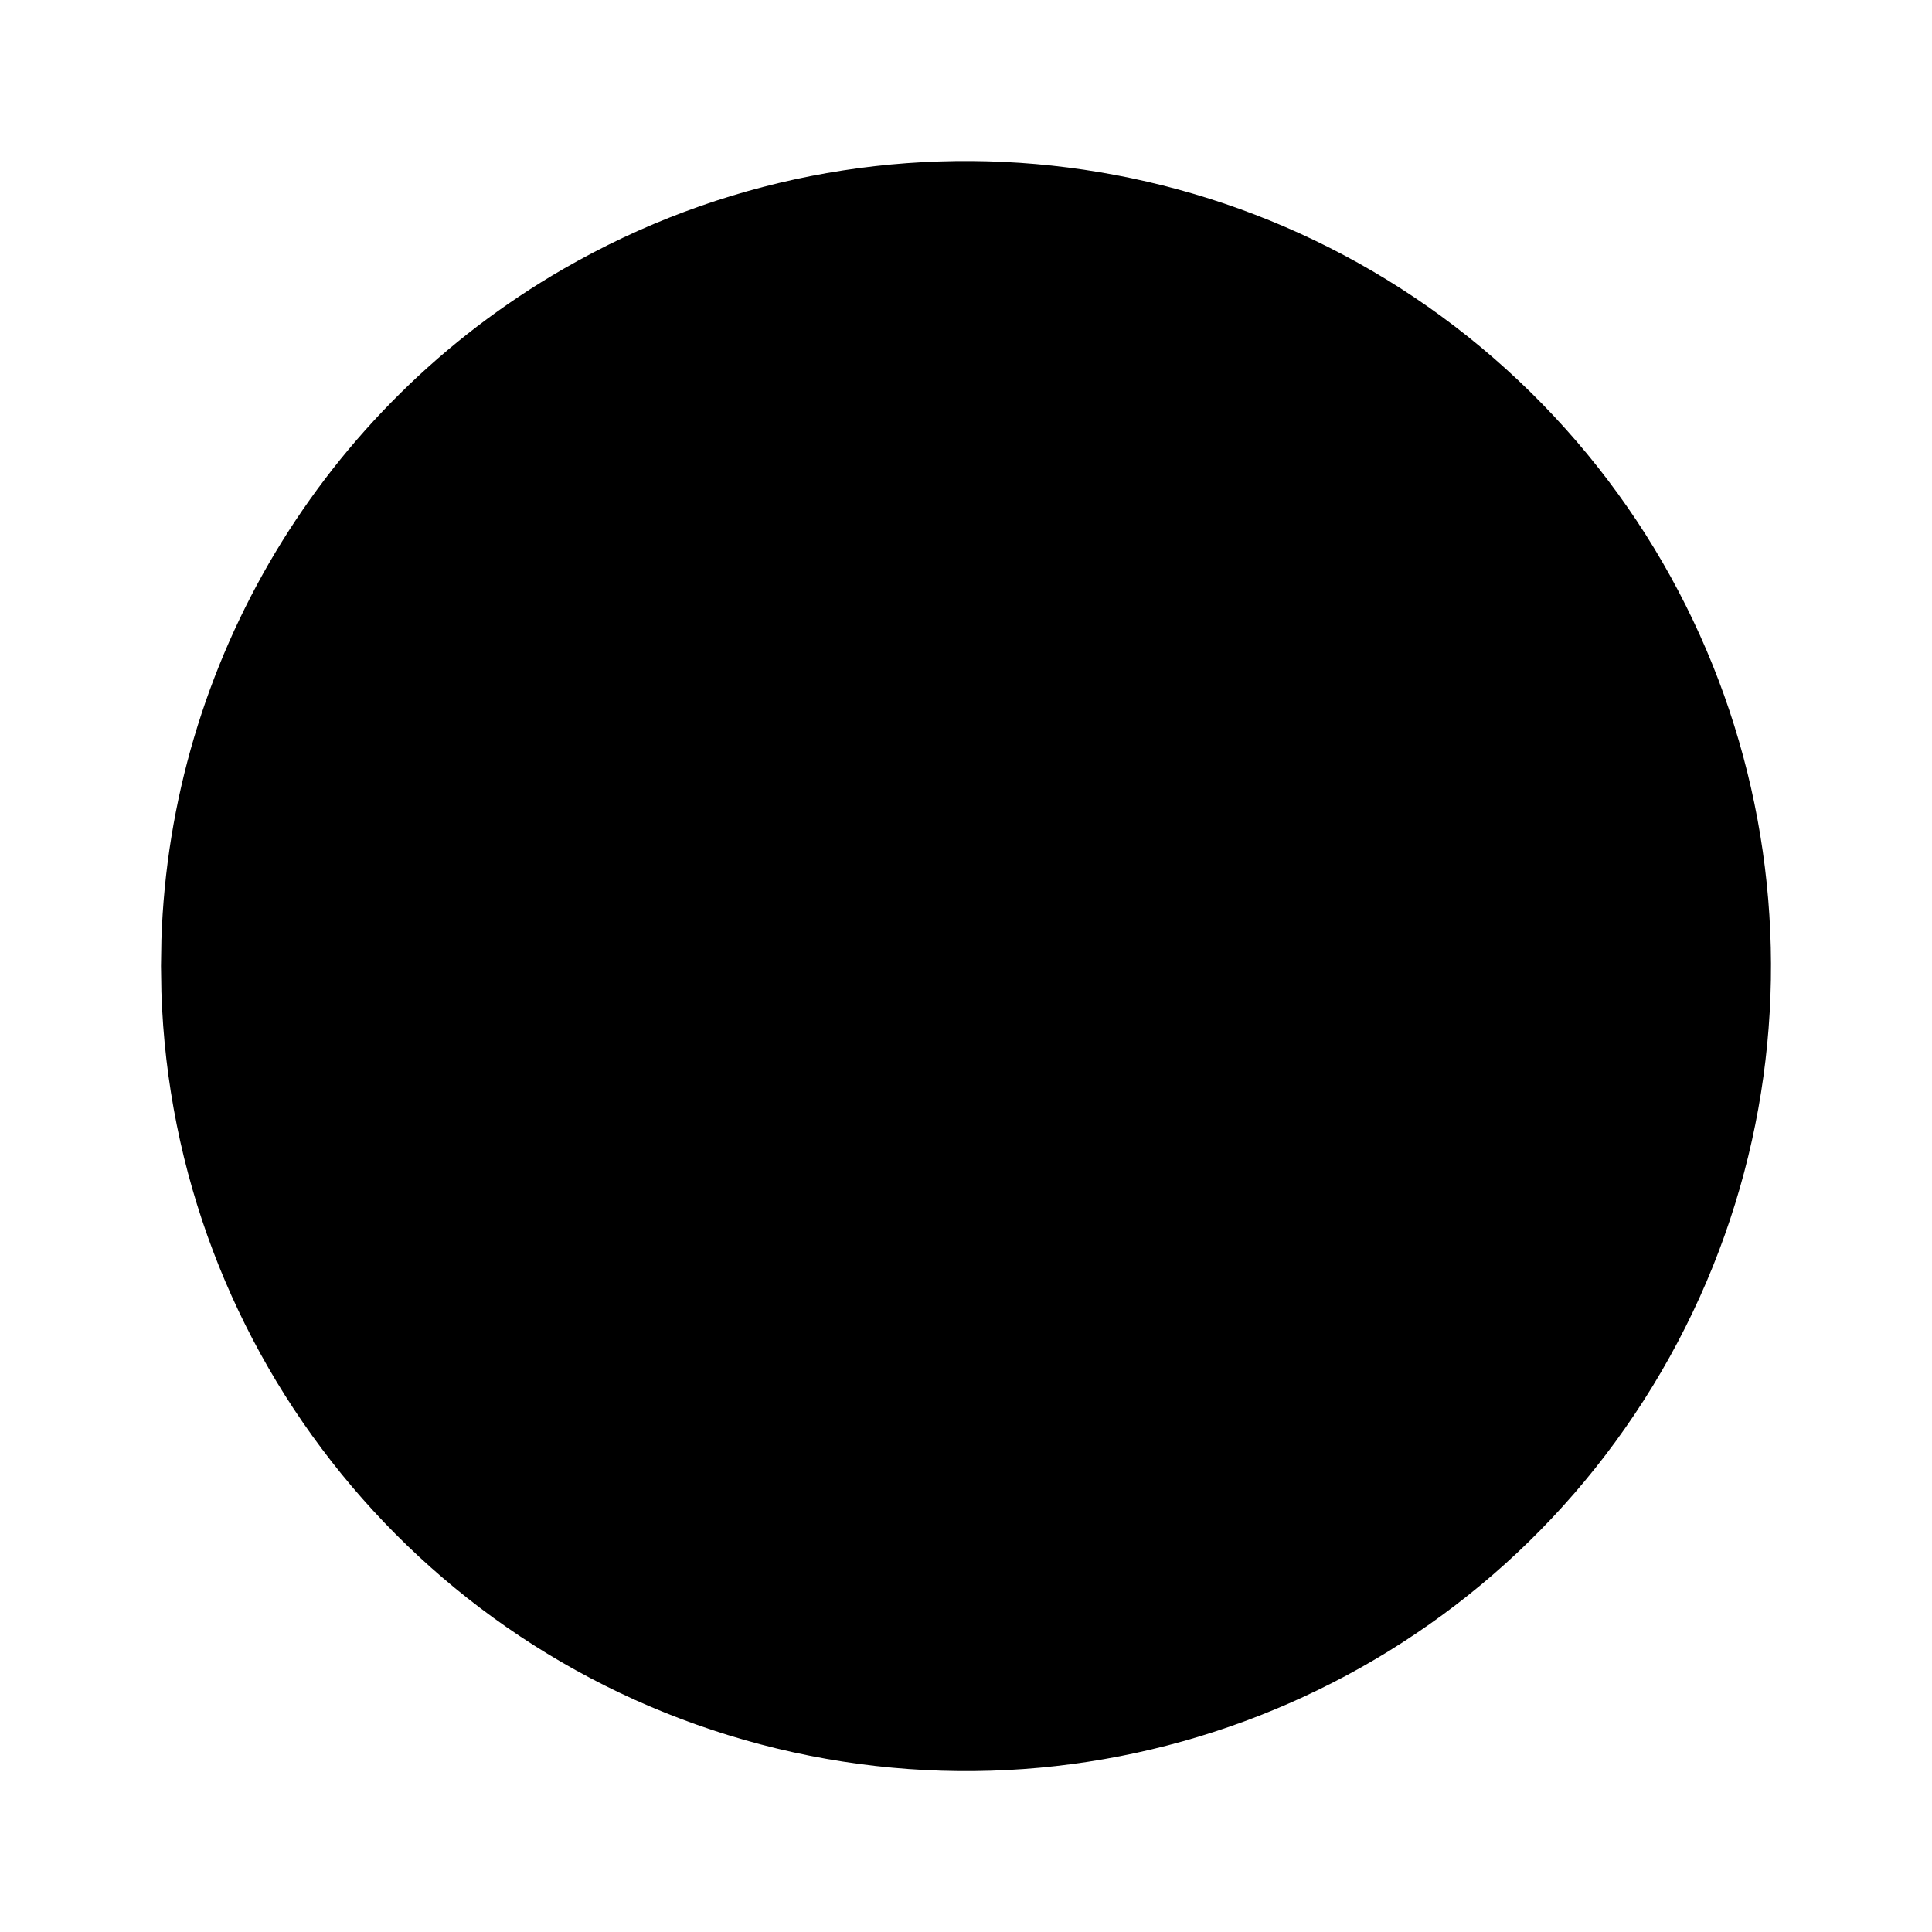
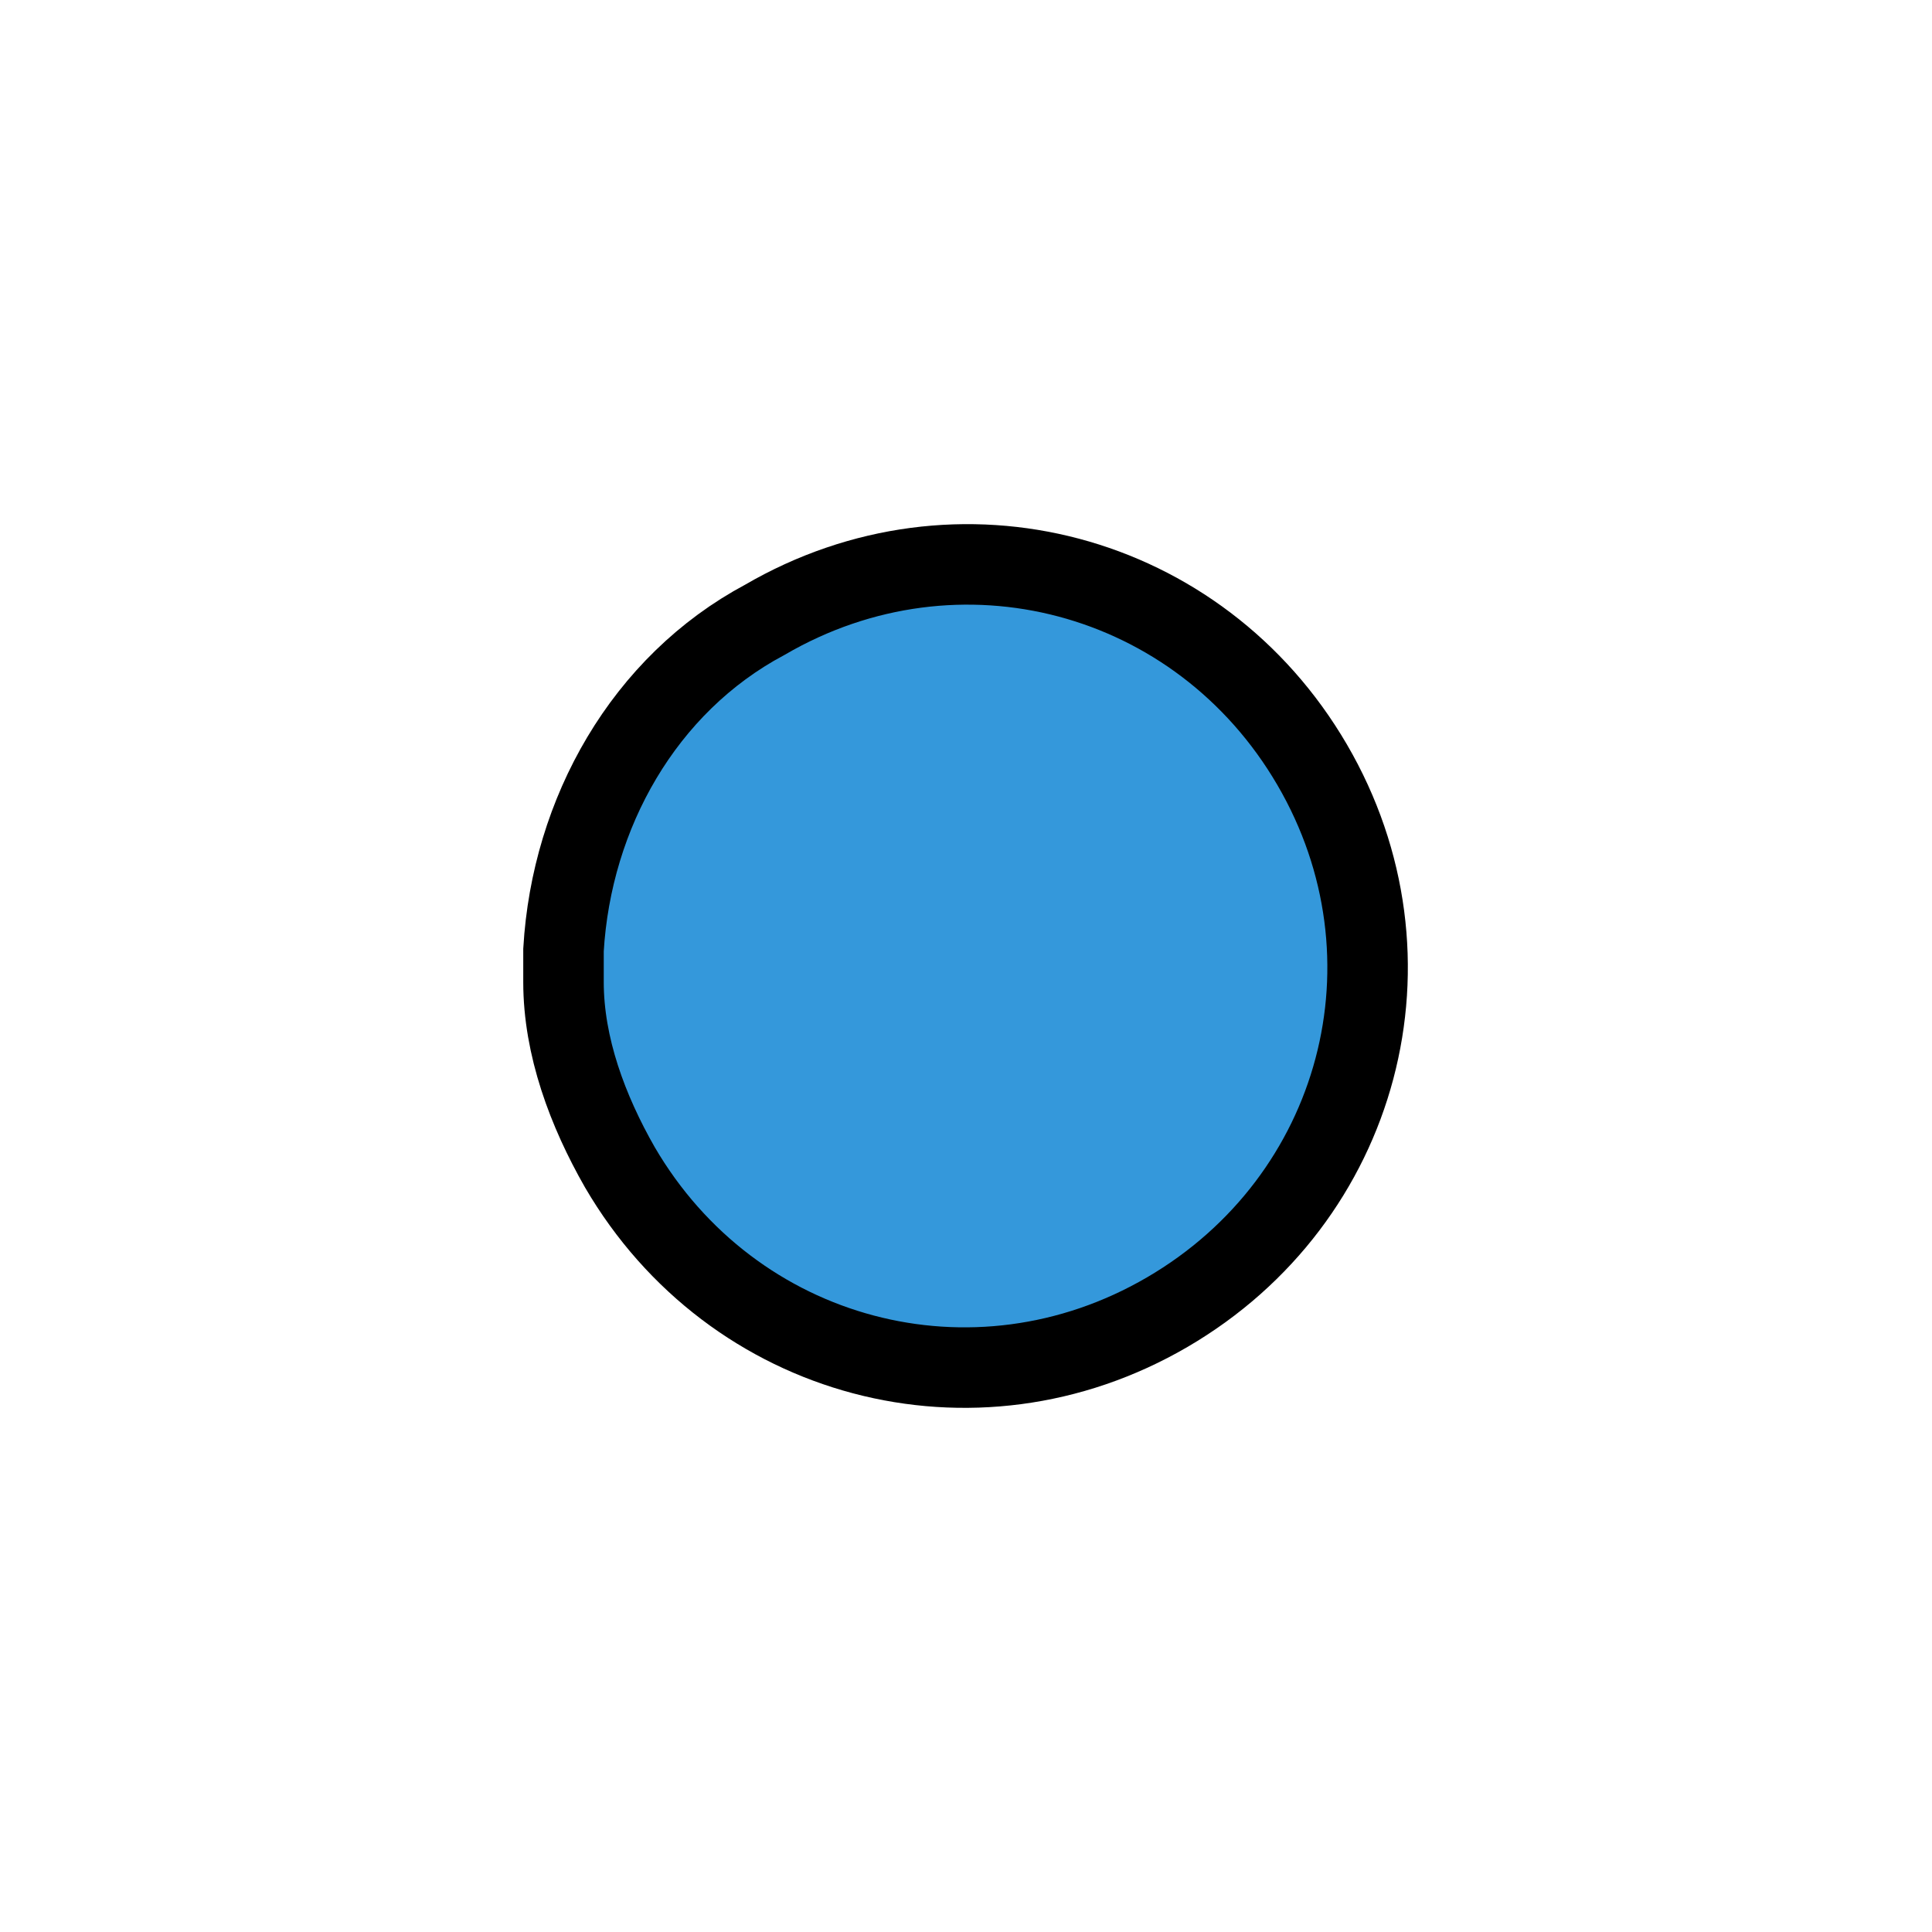
- <svg xmlns="http://www.w3.org/2000/svg" class="icon icon-tabler icon-tabler-circle-filled" width="24" height="24" viewBox="0 0 24 24" stroke-width="2" stroke="currentColor" fill="none" stroke-linecap="round" stroke-linejoin="round">
-   <path stroke="none" d="M0 0h24v24H0z" fill="none" />
-   <path d="M7 3.34a10 10 0 1 1 -4.995 8.984l-.005 -.324l.005 -.324a10 10 0 0 1 4.995 -8.336z" stroke-width="0" fill="currentColor" />
+ <svg xmlns="http://www.w3.org/2000/svg" version="1.1" id="图层_1" x="0px" y="0px" viewBox="0 0 24 24" style="enable-background:new 0 0 24 24;" xml:space="preserve">
+   <style type="text/css">
+ 	.st0{fill:none;}
+ 	.st1{fill:#3498DB;stroke:#000000;stroke-miterlimit:10;}
+ </style>
+   <path class="st0" d="M0,0h24v24H0V0z" />
+   <path class="st1" d="M9.5,7.7c2.4-1.4,5.4-0.6,6.8,1.8s0.6,5.4-1.8,6.8s-5.4,0.6-6.8-1.8C7.3,13.8,7,13,7,12.2V12v-0.2  C7.1,10.1,8,8.5,9.5,7.7z" />
</svg>
